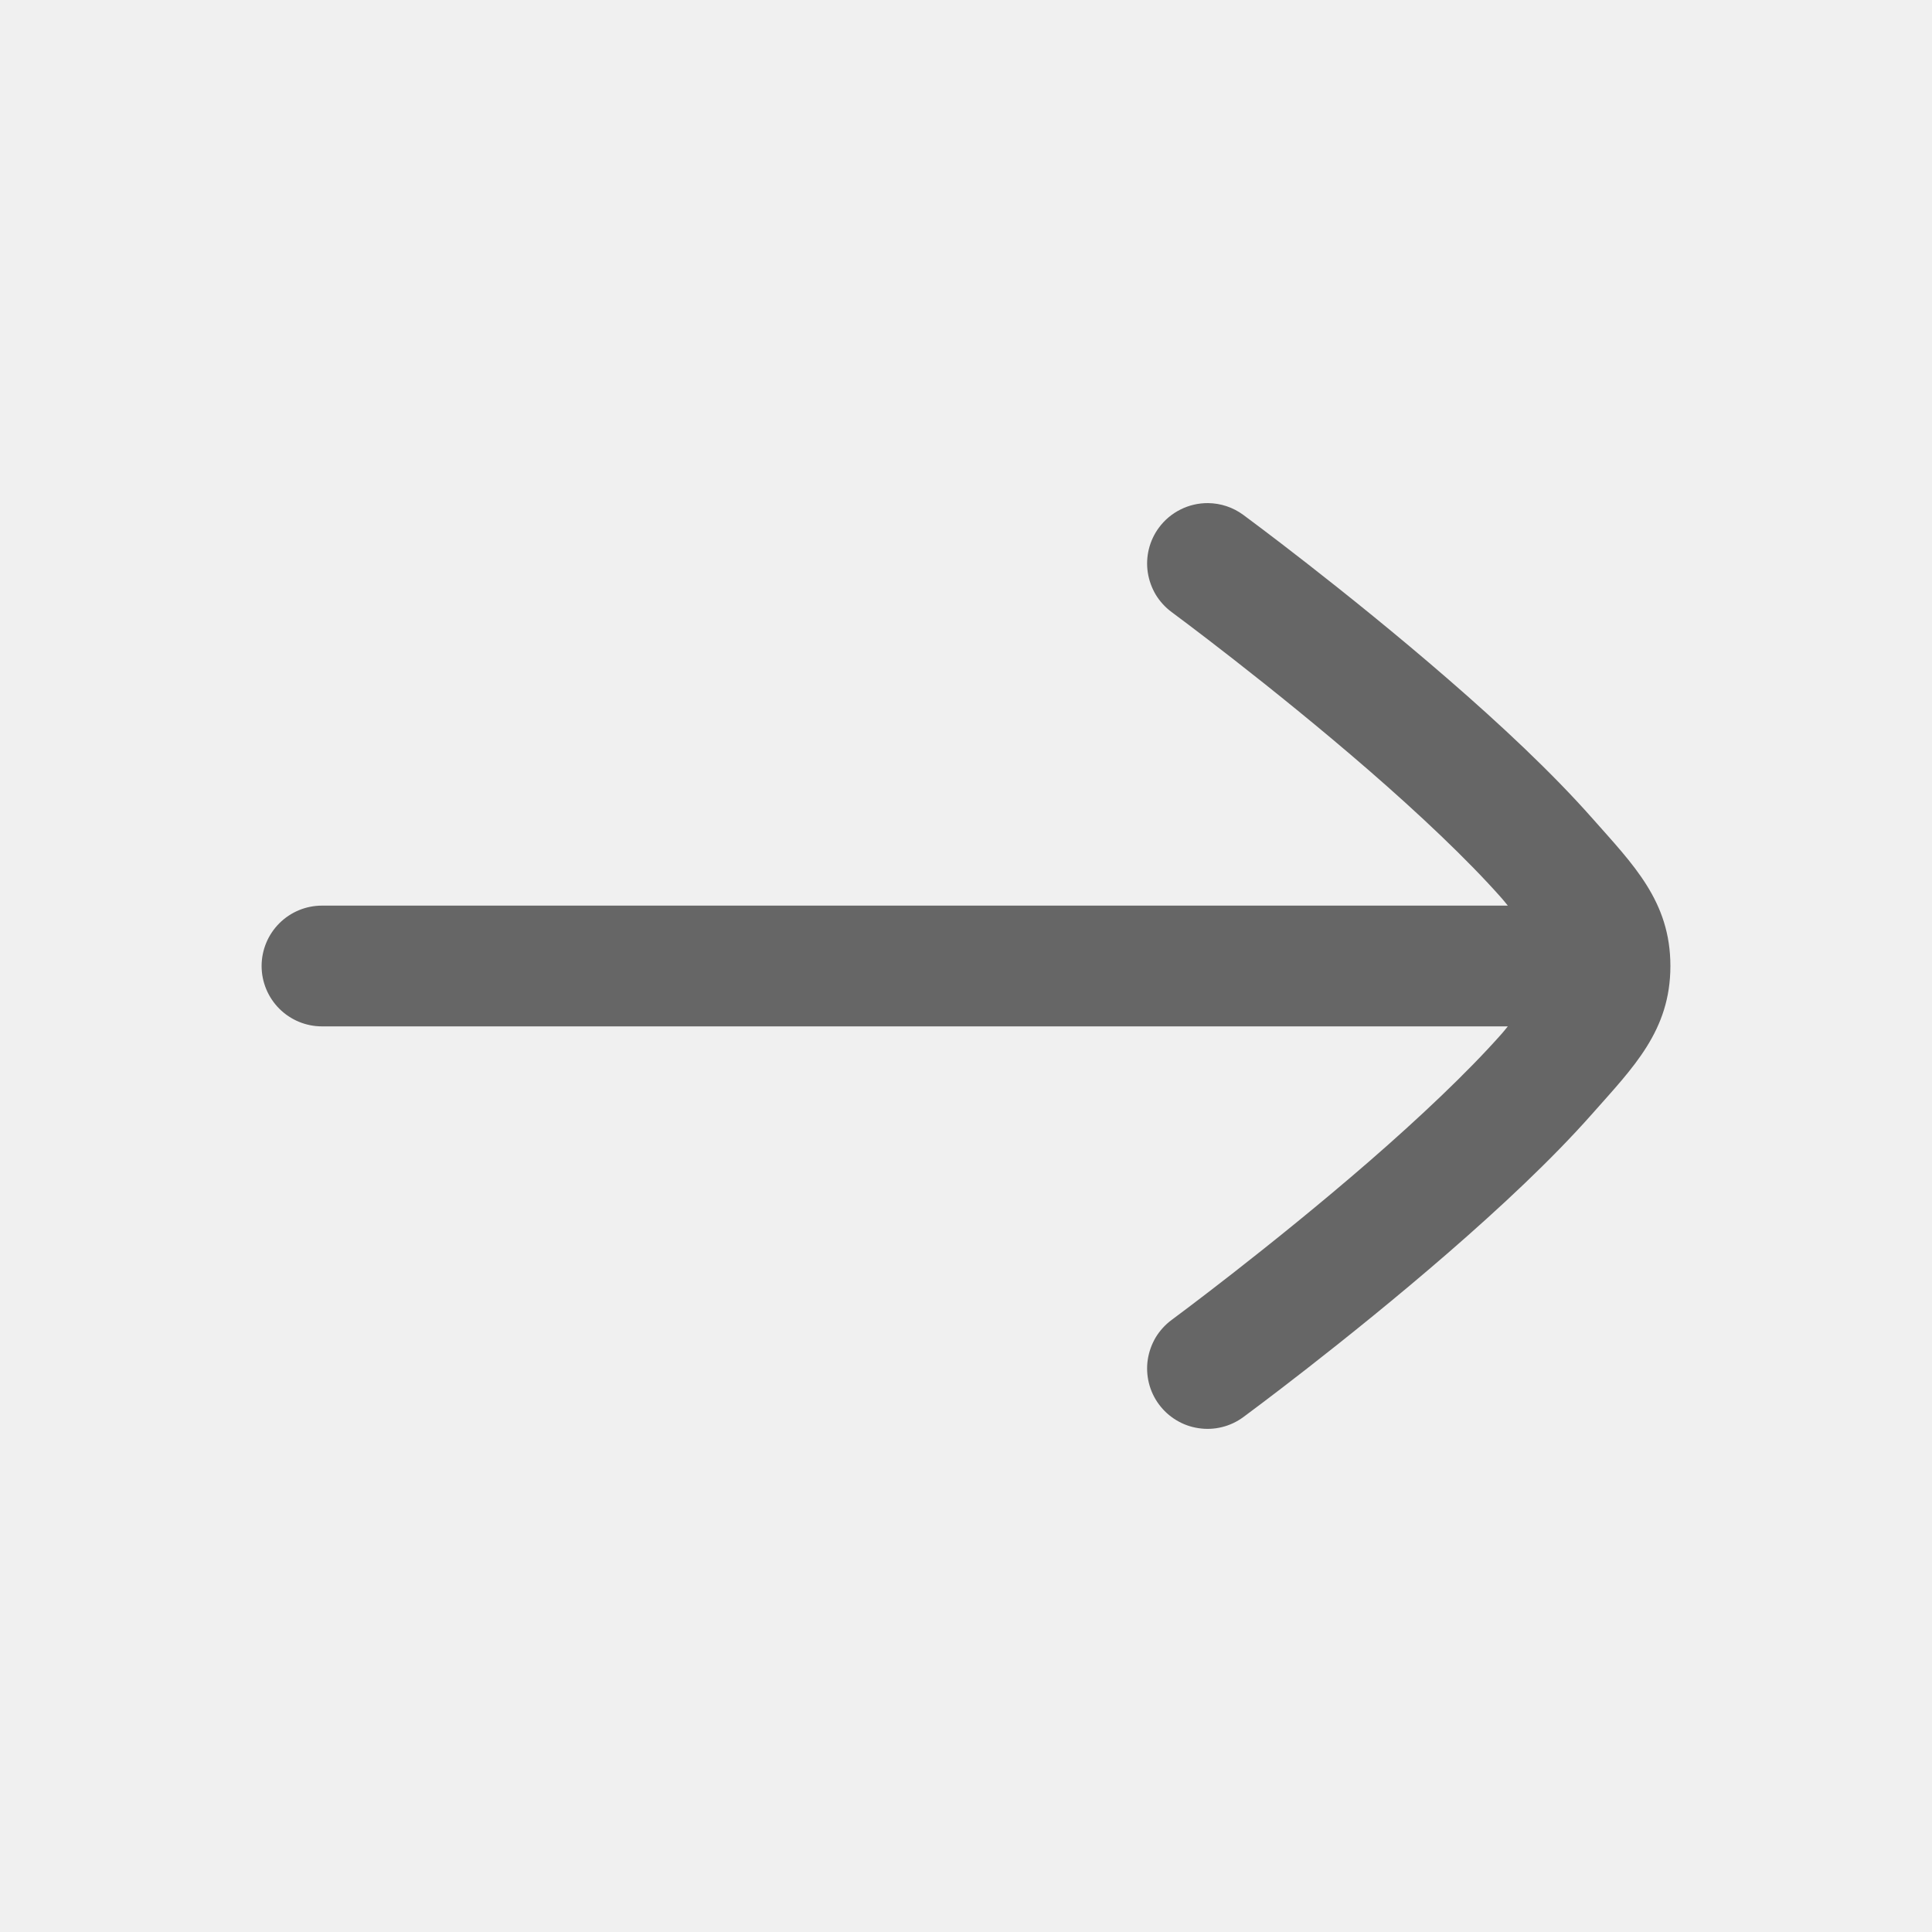
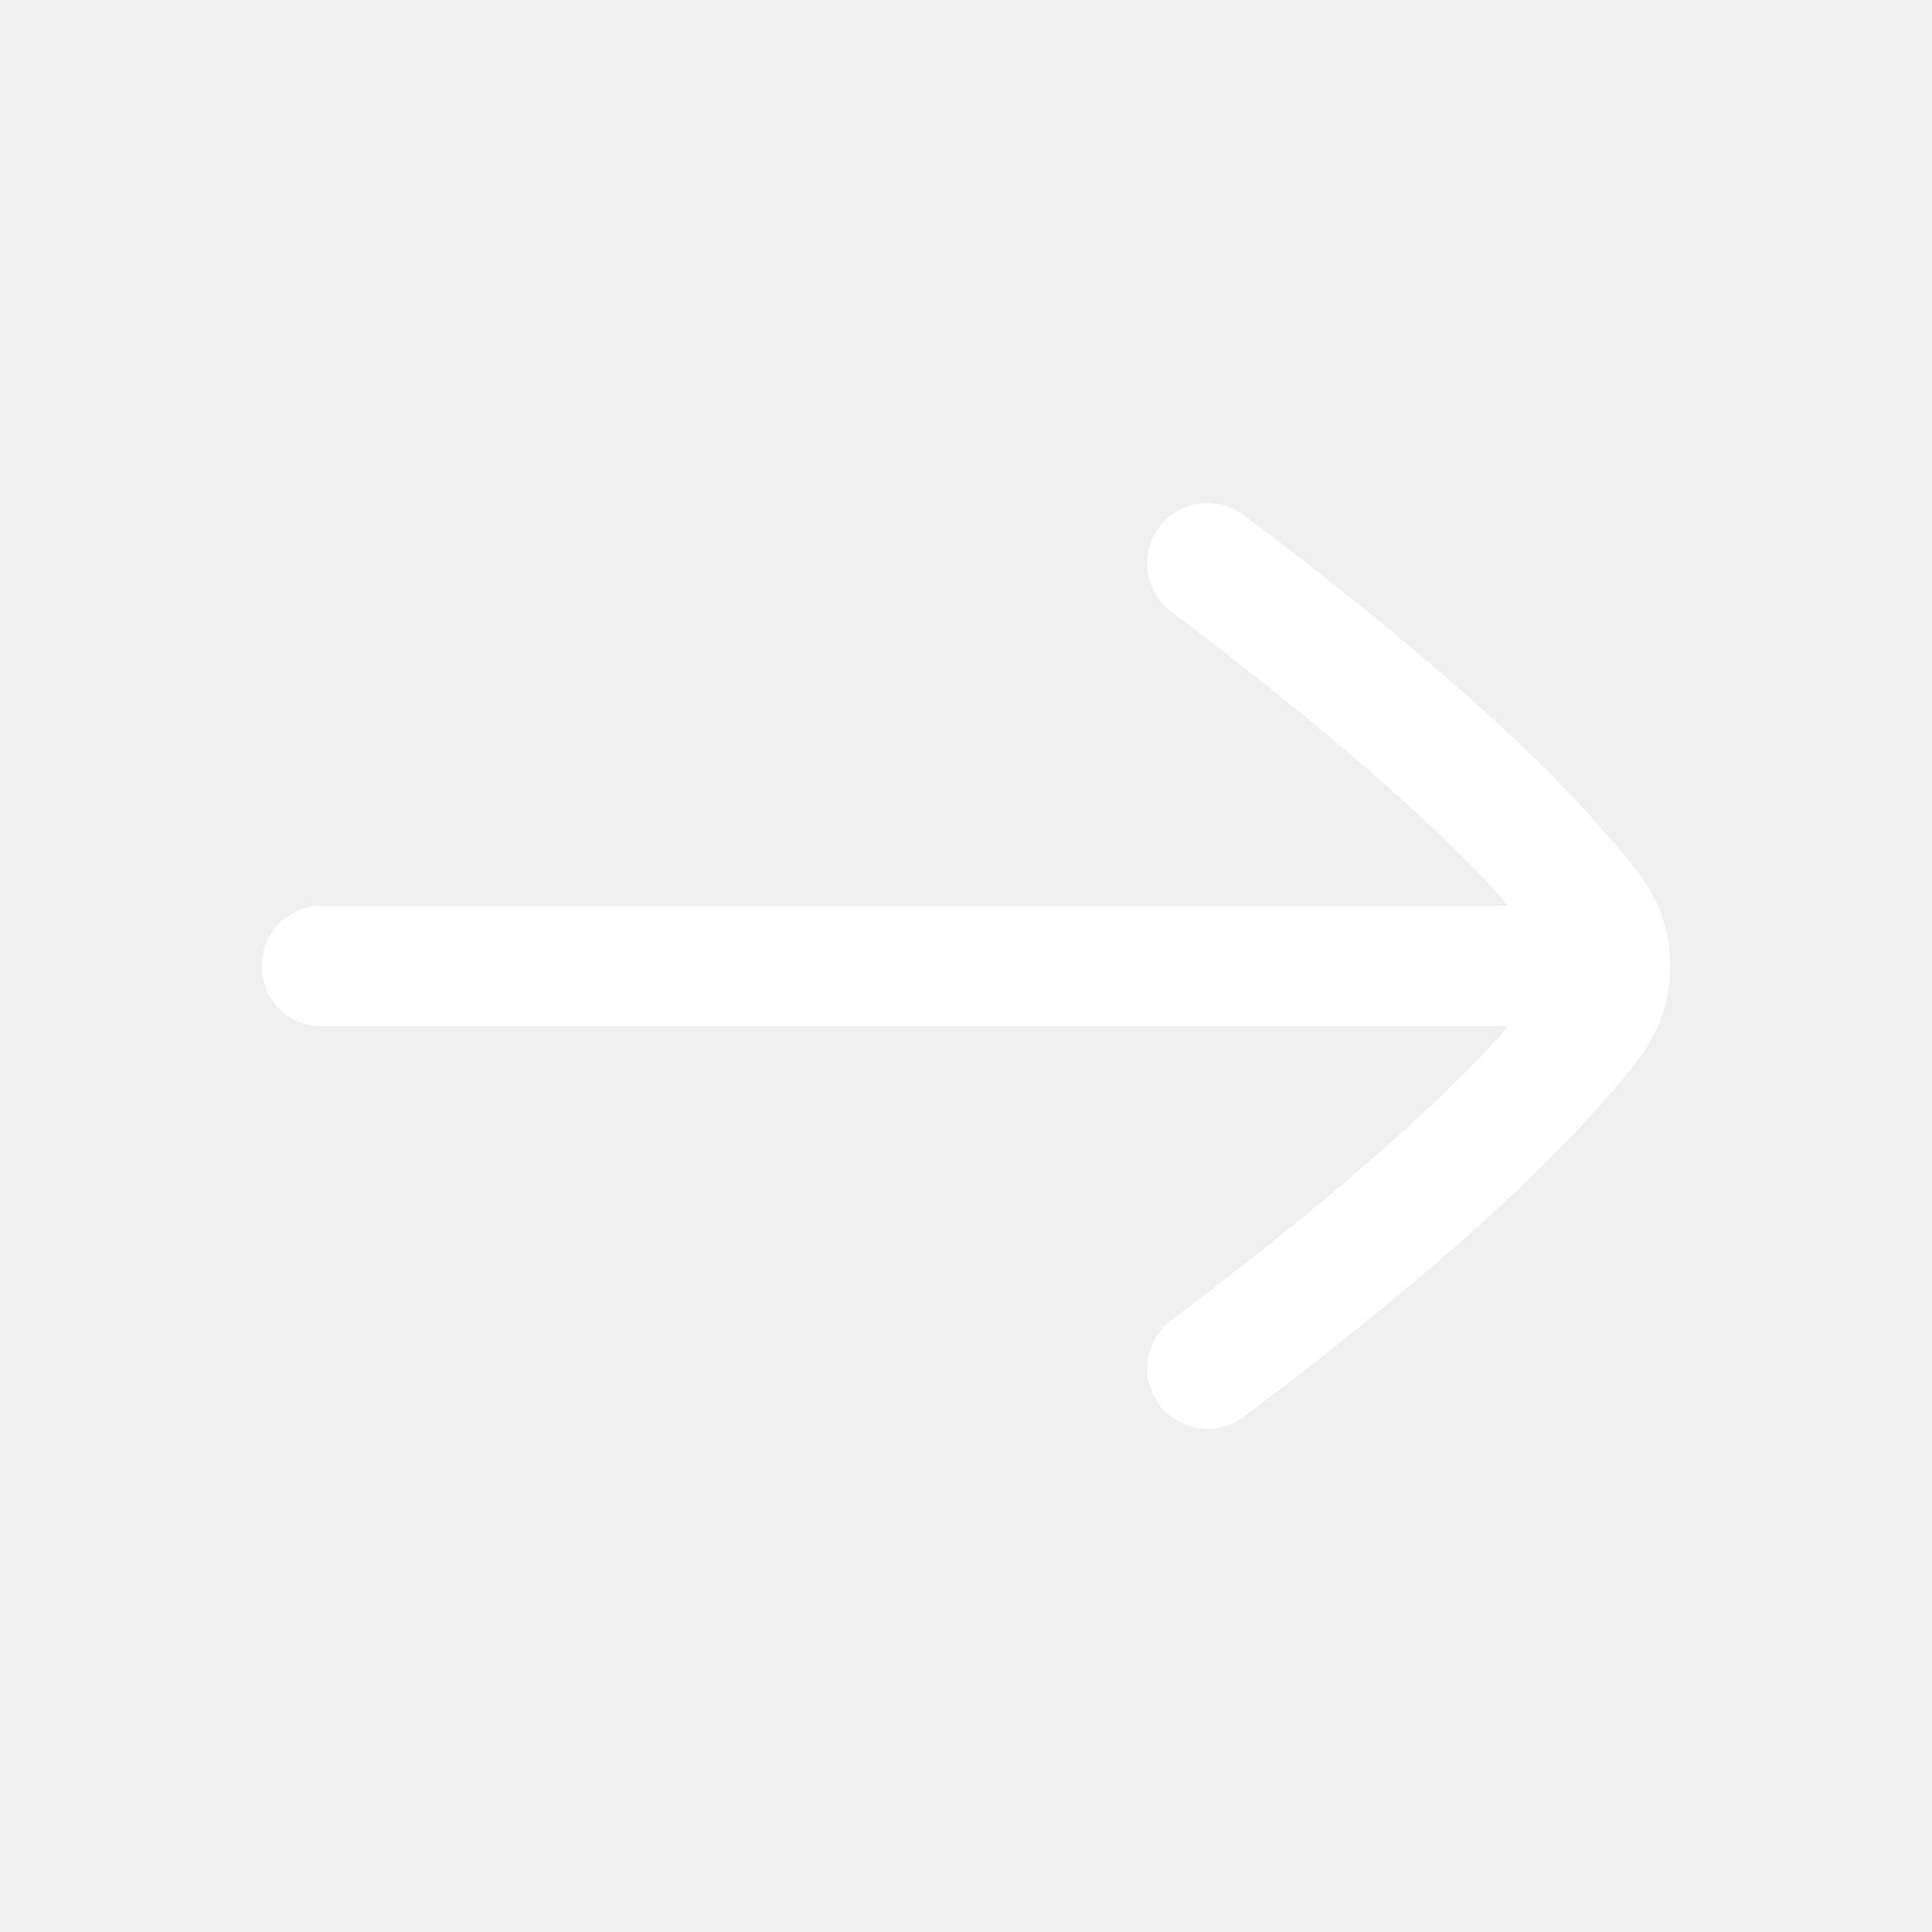
<svg xmlns="http://www.w3.org/2000/svg" width="32" height="32" viewBox="0 0 32 32" fill="none">
-   <path d="M20.008 8.333C19.85 8.332 19.694 8.368 19.553 8.439C19.412 8.509 19.289 8.612 19.195 8.74C19.117 8.845 19.061 8.965 19.029 9.093C18.998 9.22 18.991 9.353 19.011 9.482C19.031 9.612 19.076 9.737 19.143 9.85C19.211 9.962 19.301 10.06 19.406 10.138C19.406 10.138 21.048 11.349 22.677 12.763C23.491 13.47 24.301 14.23 24.875 14.88C24.911 14.921 24.941 14.96 24.974 15H5.333C5.068 15 4.814 15.105 4.626 15.293C4.439 15.48 4.333 15.735 4.333 16C4.333 16.265 4.439 16.52 4.626 16.707C4.814 16.895 5.068 17 5.333 17H24.974C24.941 17.04 24.911 17.079 24.875 17.12C24.301 17.769 23.491 18.53 22.677 19.237C21.048 20.651 19.406 21.862 19.406 21.862C19.301 21.94 19.211 22.038 19.143 22.15C19.076 22.263 19.031 22.388 19.011 22.517C18.991 22.647 18.998 22.78 19.029 22.907C19.061 23.035 19.117 23.155 19.195 23.26C19.273 23.366 19.371 23.455 19.484 23.523C19.596 23.591 19.721 23.636 19.851 23.655C19.981 23.675 20.113 23.669 20.241 23.637C20.368 23.606 20.488 23.549 20.594 23.471C20.594 23.471 22.285 22.227 23.99 20.747C24.842 20.007 25.699 19.21 26.375 18.445C27.051 17.68 27.667 17.072 27.667 16C27.667 14.928 27.051 14.32 26.375 13.555C25.699 12.79 24.842 11.992 23.99 11.253C22.285 9.773 20.594 8.529 20.594 8.529C20.424 8.403 20.219 8.335 20.008 8.333Z" fill="#666666" />
+   <path d="M20.008 8.333C19.85 8.332 19.694 8.368 19.553 8.439C19.412 8.509 19.289 8.612 19.195 8.74C19.117 8.845 19.061 8.965 19.029 9.093C18.998 9.22 18.991 9.353 19.011 9.482C19.031 9.612 19.076 9.737 19.143 9.85C19.211 9.962 19.301 10.06 19.406 10.138C19.406 10.138 21.048 11.349 22.677 12.763C23.491 13.47 24.301 14.23 24.875 14.88C24.911 14.921 24.941 14.96 24.974 15H5.333C5.068 15 4.814 15.105 4.626 15.293C4.439 15.48 4.333 15.735 4.333 16C4.333 16.265 4.439 16.52 4.626 16.707C4.814 16.895 5.068 17 5.333 17H24.974C24.941 17.04 24.911 17.079 24.875 17.12C24.301 17.769 23.491 18.53 22.677 19.237C21.048 20.651 19.406 21.862 19.406 21.862C19.301 21.94 19.211 22.038 19.143 22.15C19.076 22.263 19.031 22.388 19.011 22.517C18.991 22.647 18.998 22.78 19.029 22.907C19.061 23.035 19.117 23.155 19.195 23.26C19.273 23.366 19.371 23.455 19.484 23.523C19.596 23.591 19.721 23.636 19.851 23.655C19.981 23.675 20.113 23.669 20.241 23.637C20.368 23.606 20.488 23.549 20.594 23.471C20.594 23.471 22.285 22.227 23.99 20.747C24.842 20.007 25.699 19.21 26.375 18.445C27.051 17.68 27.667 17.072 27.667 16C27.667 14.928 27.051 14.32 26.375 13.555C25.699 12.79 24.842 11.992 23.99 11.253C22.285 9.773 20.594 8.529 20.594 8.529C20.424 8.403 20.219 8.335 20.008 8.333Z" fill="white" />
</svg>
